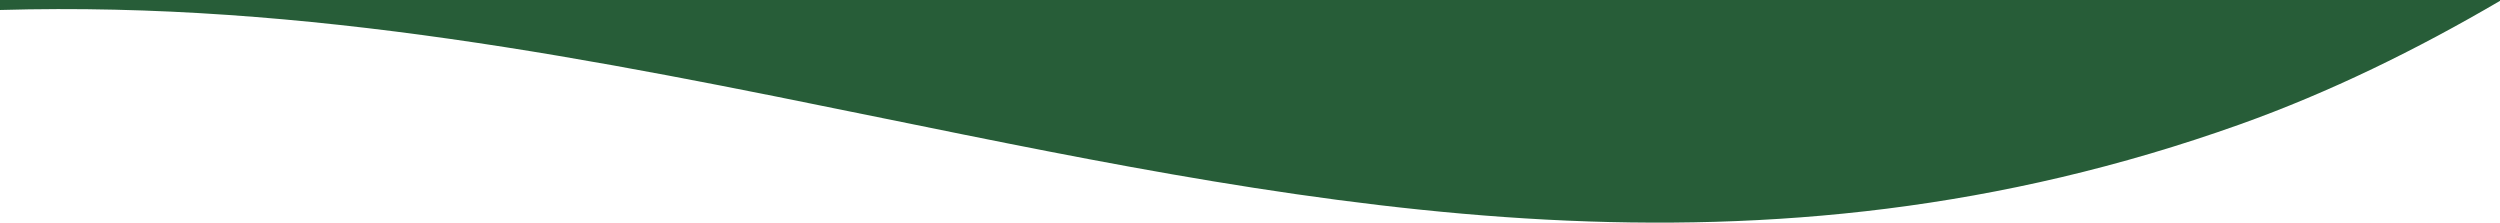
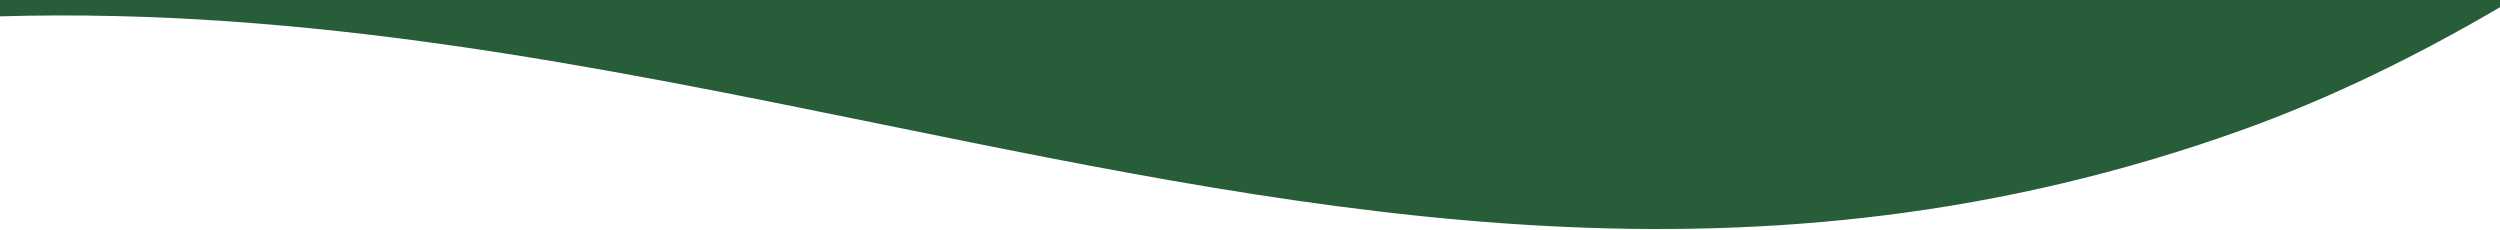
- <svg xmlns="http://www.w3.org/2000/svg" width="393" height="35" viewBox="0 0 393 35" fill="none" preserveAspectRatio="none">
-   <path fill-rule="evenodd" clip-rule="evenodd" d="M393 0.135C379.876 7.821 366.206 14.524 352.143 19.544C276.313 46.621 208.265 32.745 138.65 18.549C93.908 9.425 48.519 0.169 3.83854e-05 1.57L0 0H393L393 0.135Z" fill="#275D38" />
+ <svg xmlns="http://www.w3.org/2000/svg" width="393" height="36" viewBox="0 0 393 36" fill="none">
+   <path fill-rule="evenodd" clip-rule="evenodd" d="M393 0H0V1V2.57C48.519 1.169 93.908 10.425 138.65 19.549C208.265 33.745 276.313 47.621 352.143 20.544C366.206 15.524 379.876 8.821 393 1.135V1V0Z" fill="#275D38" />
</svg>
